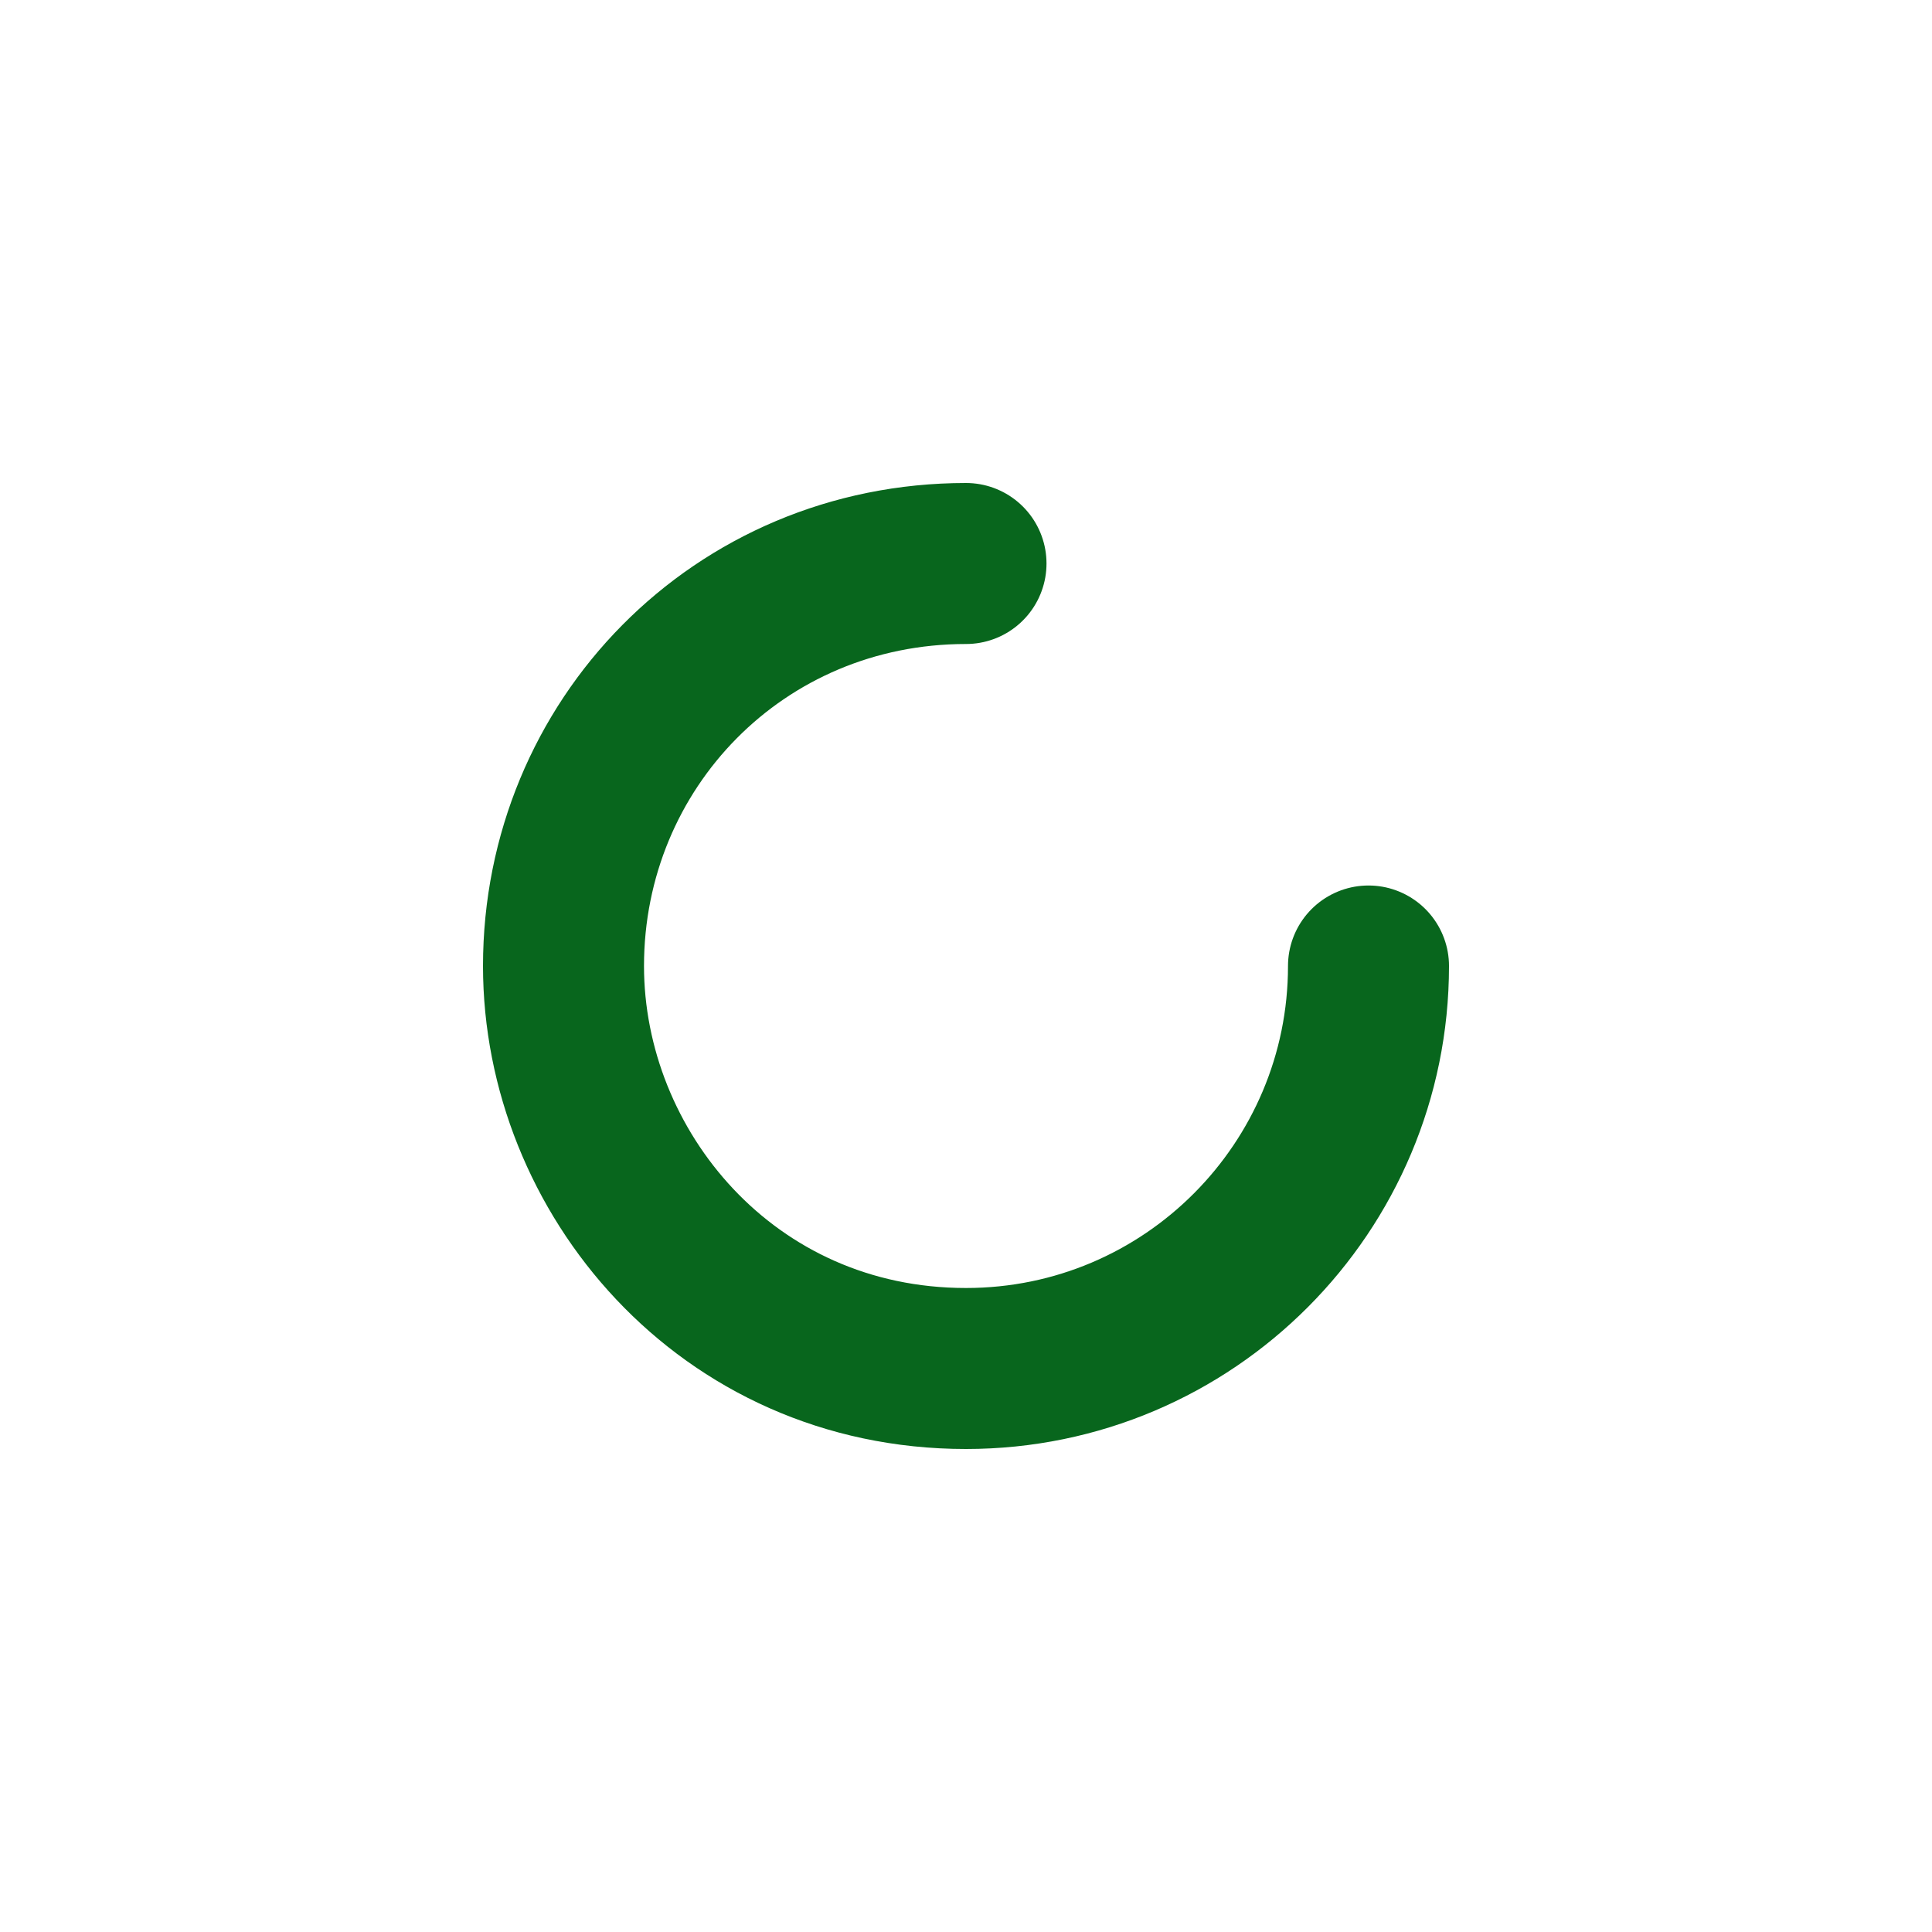
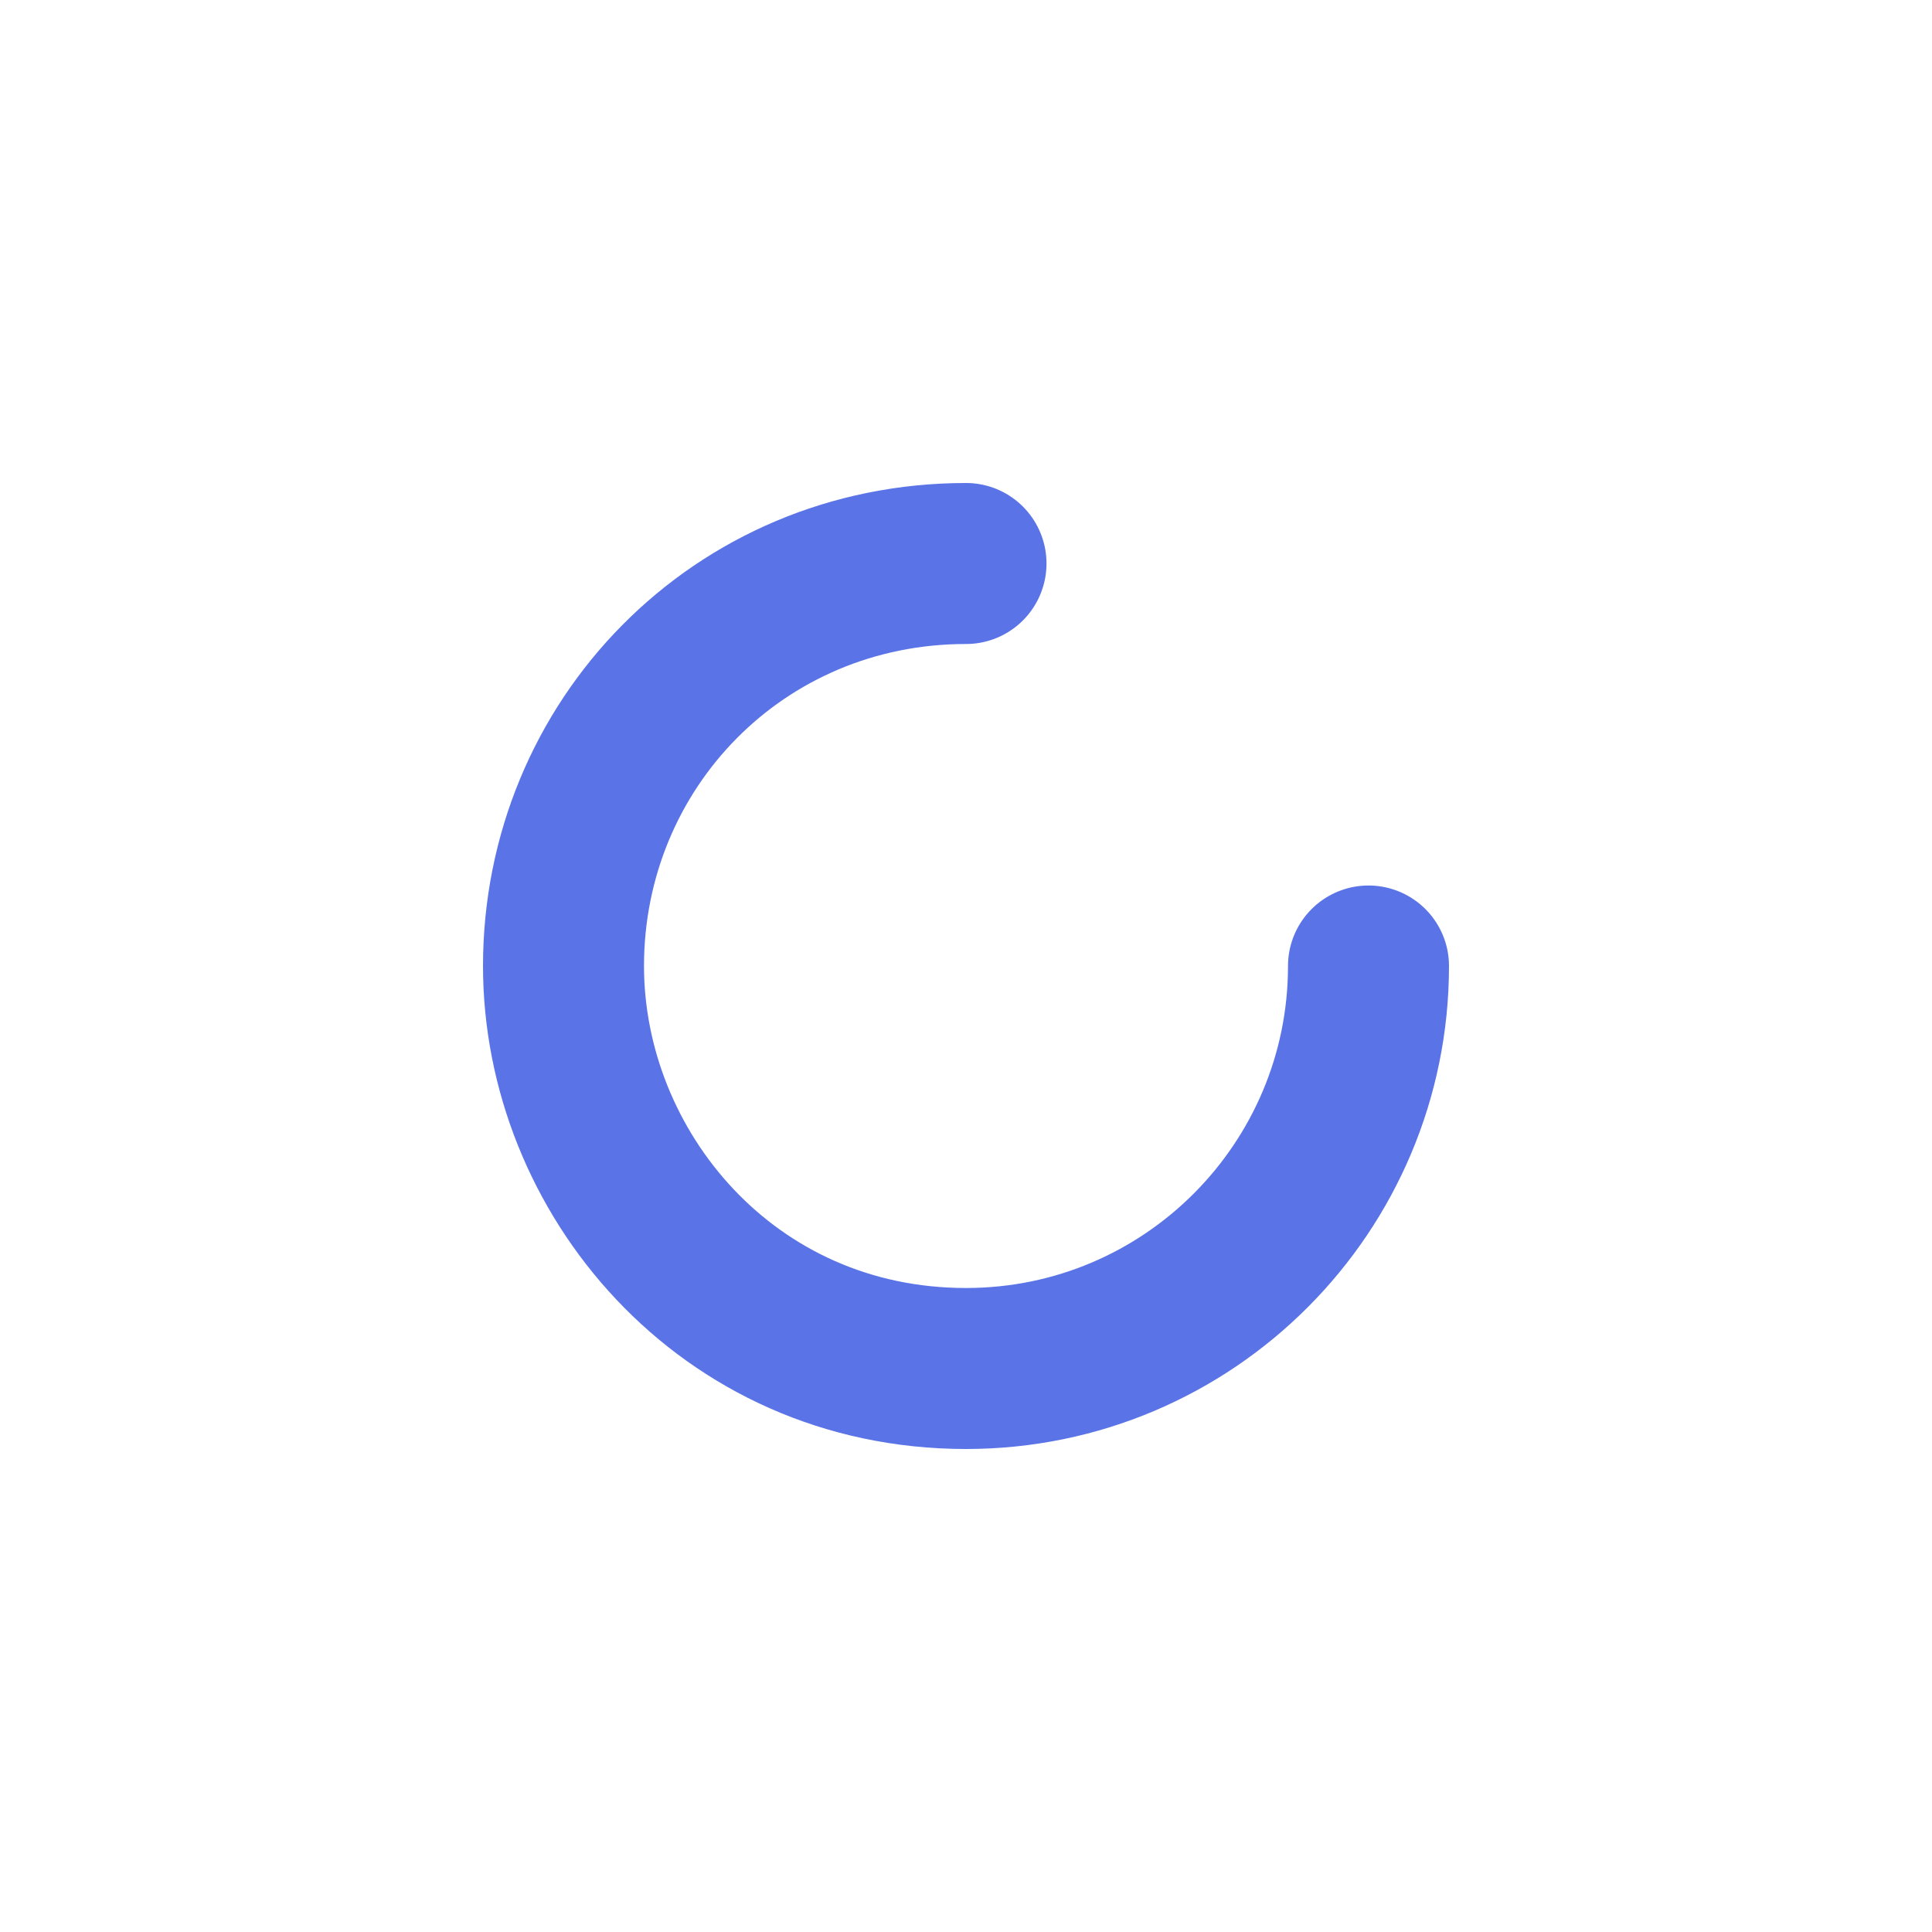
<svg xmlns="http://www.w3.org/2000/svg" width="1em" height="1em" viewBox="0 0 24 24">
  <path d="M0 0h24v24H0z" fill="none" />
-   <path fill="none" stroke="rgb(8, 102, 29)" stroke-linecap="round" stroke-width="2" d="M12 7C9.175 7 7 9.25 7 12C7 14.55 9.021 17 12 17C14.771 17 17 14.75 17 12">
+   <path fill="none" stroke="rgba(5, 44, 219, 0.66)" stroke-linecap="round" stroke-width="2" d="M12 7C9.175 7 7 9.25 7 12C7 14.55 9.021 17 12 17C14.771 17 17 14.75 17 12">
    <animateTransform attributeName="transform" attributeType="XML" dur="560ms" from="0,12,12" repeatCount="indefinite" to="360,12,12" type="rotate" />
  </path>
</svg>
